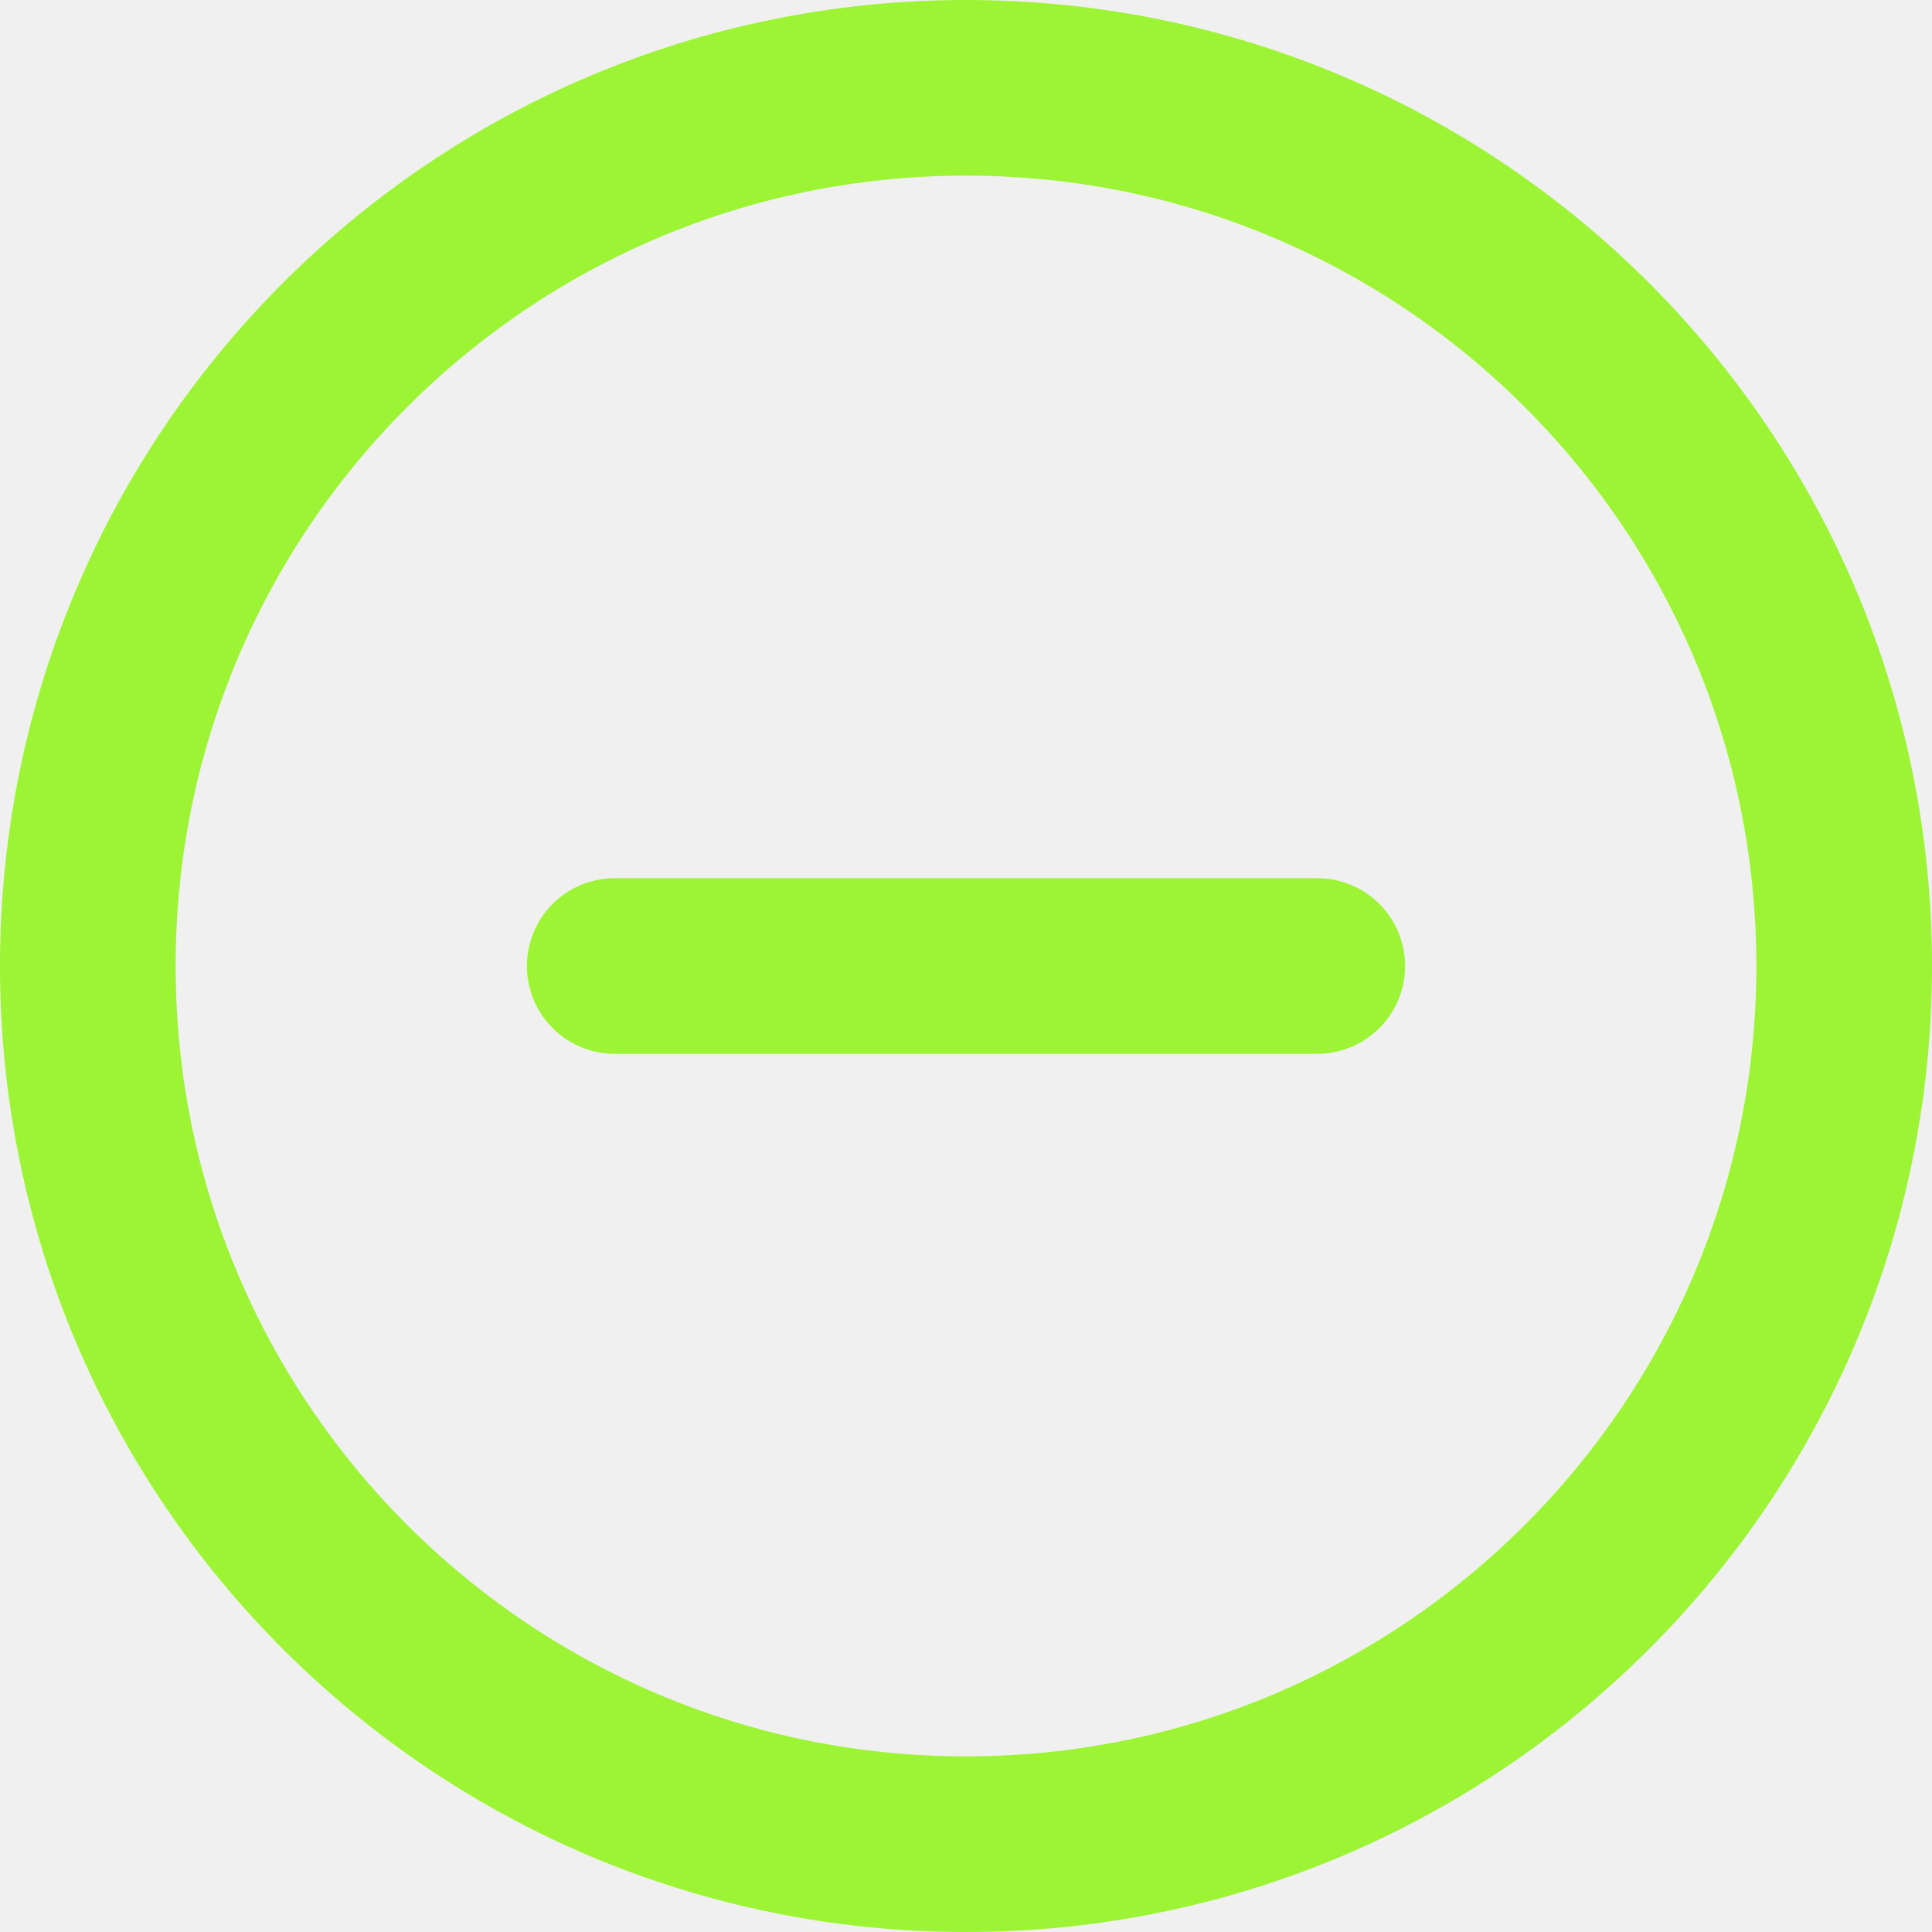
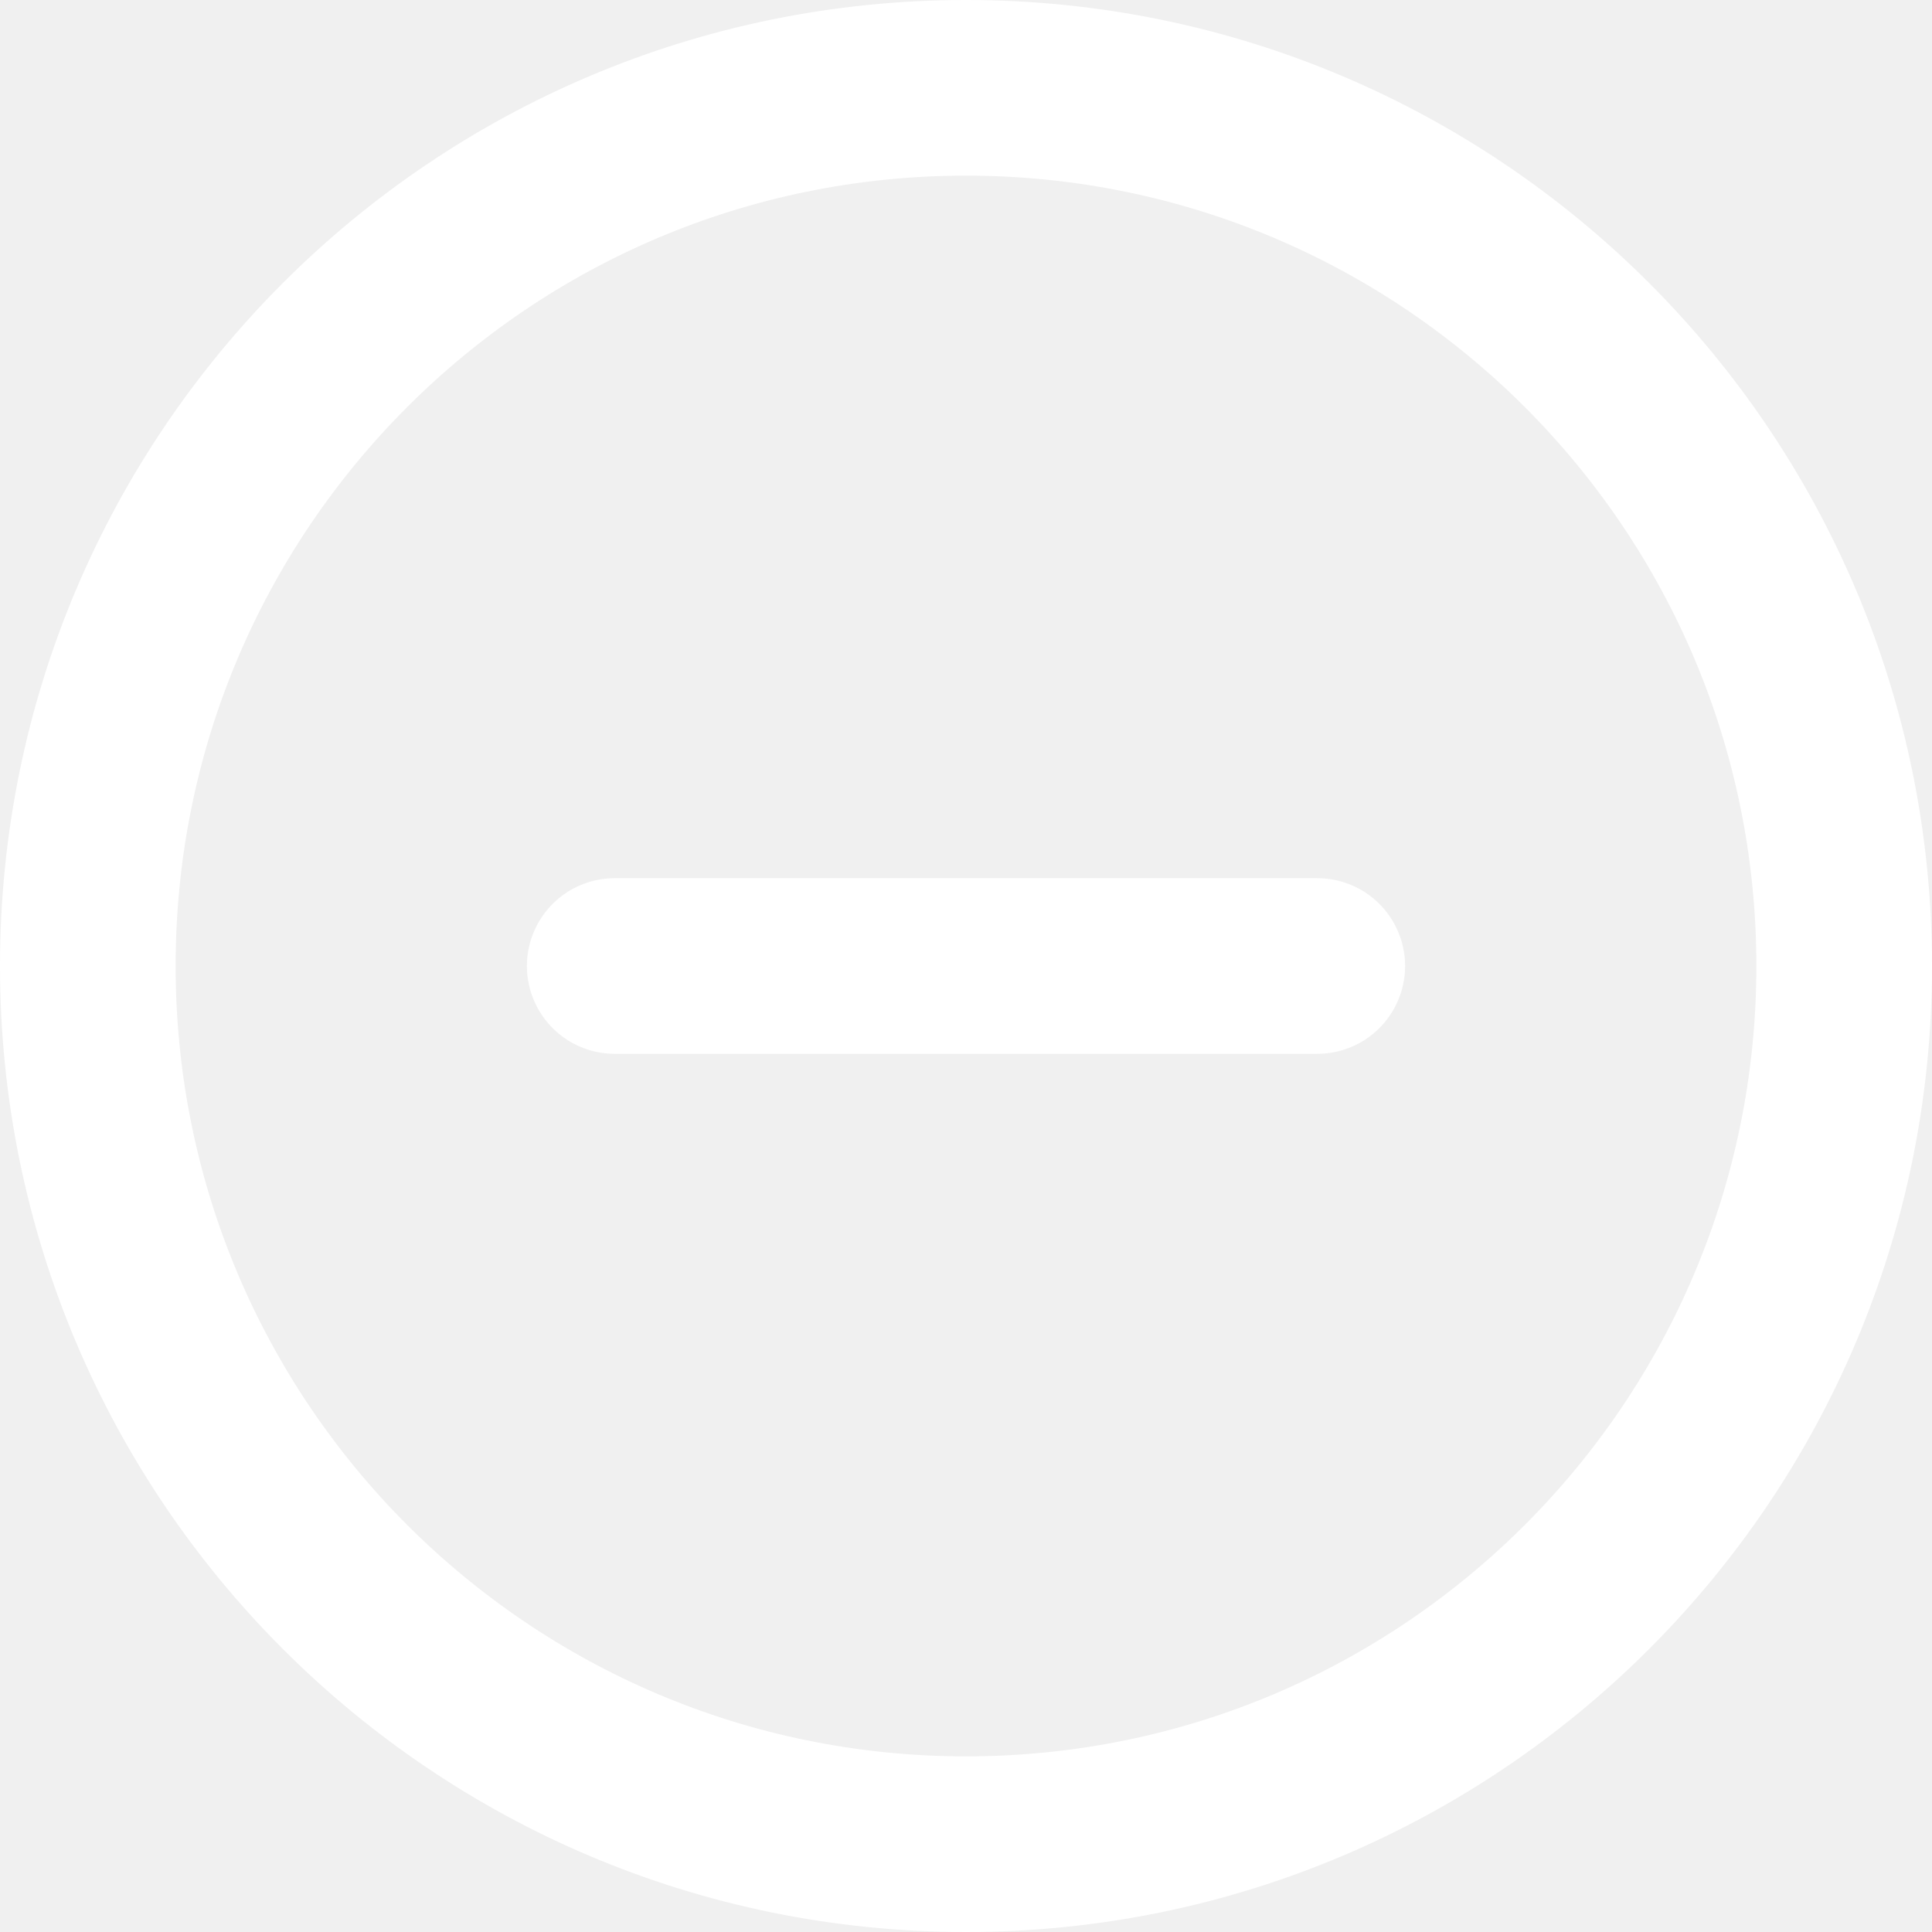
<svg xmlns="http://www.w3.org/2000/svg" width="22" height="22" fill="none">
-   <path d="M7 11h8m6 0c0 5.523-4.477 10-10 10S1 16.523 1 11 5.477 1 11 1s10 4.477 10 10Z" stroke="#9CF435" stroke-width="2" stroke-linecap="round" stroke-linejoin="round" />
+   <path d="M7 11h8m6 0c0 5.523-4.477 10-10 10S1 16.523 1 11 5.477 1 11 1s10 4.477 10 10Z" stroke="#fff" stroke-width="2" stroke-linecap="round" stroke-linejoin="round" />
</svg>
